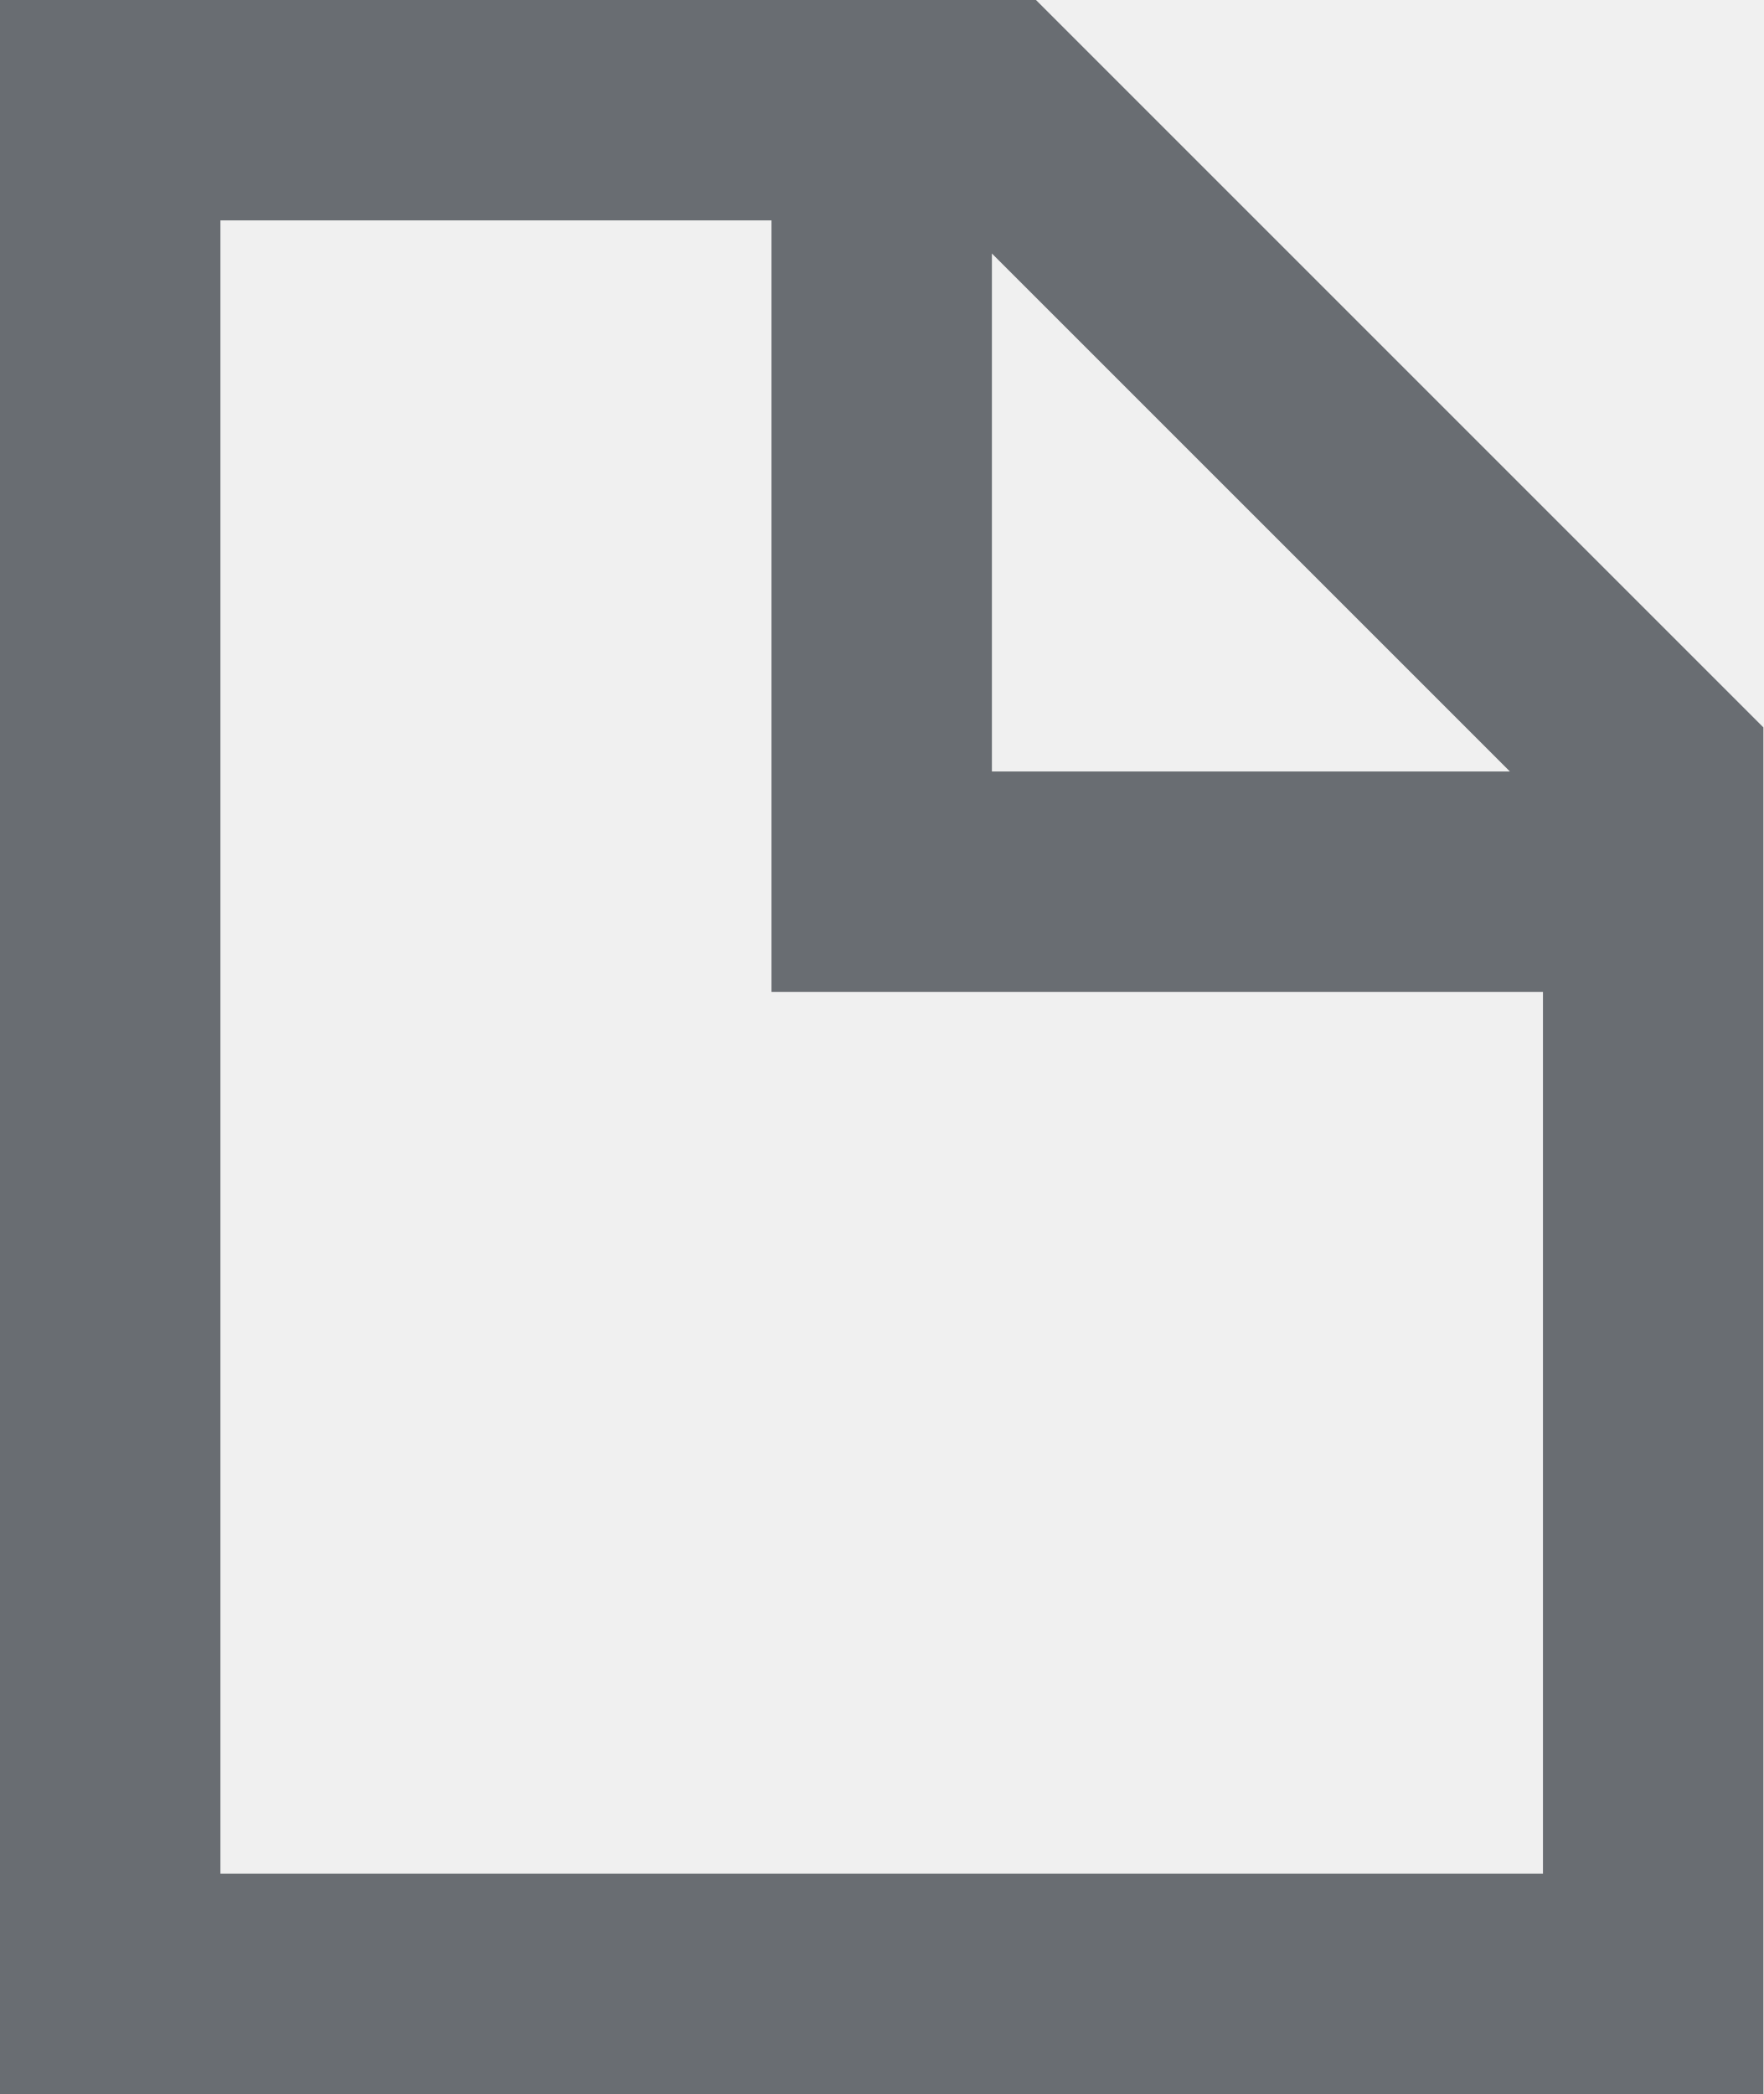
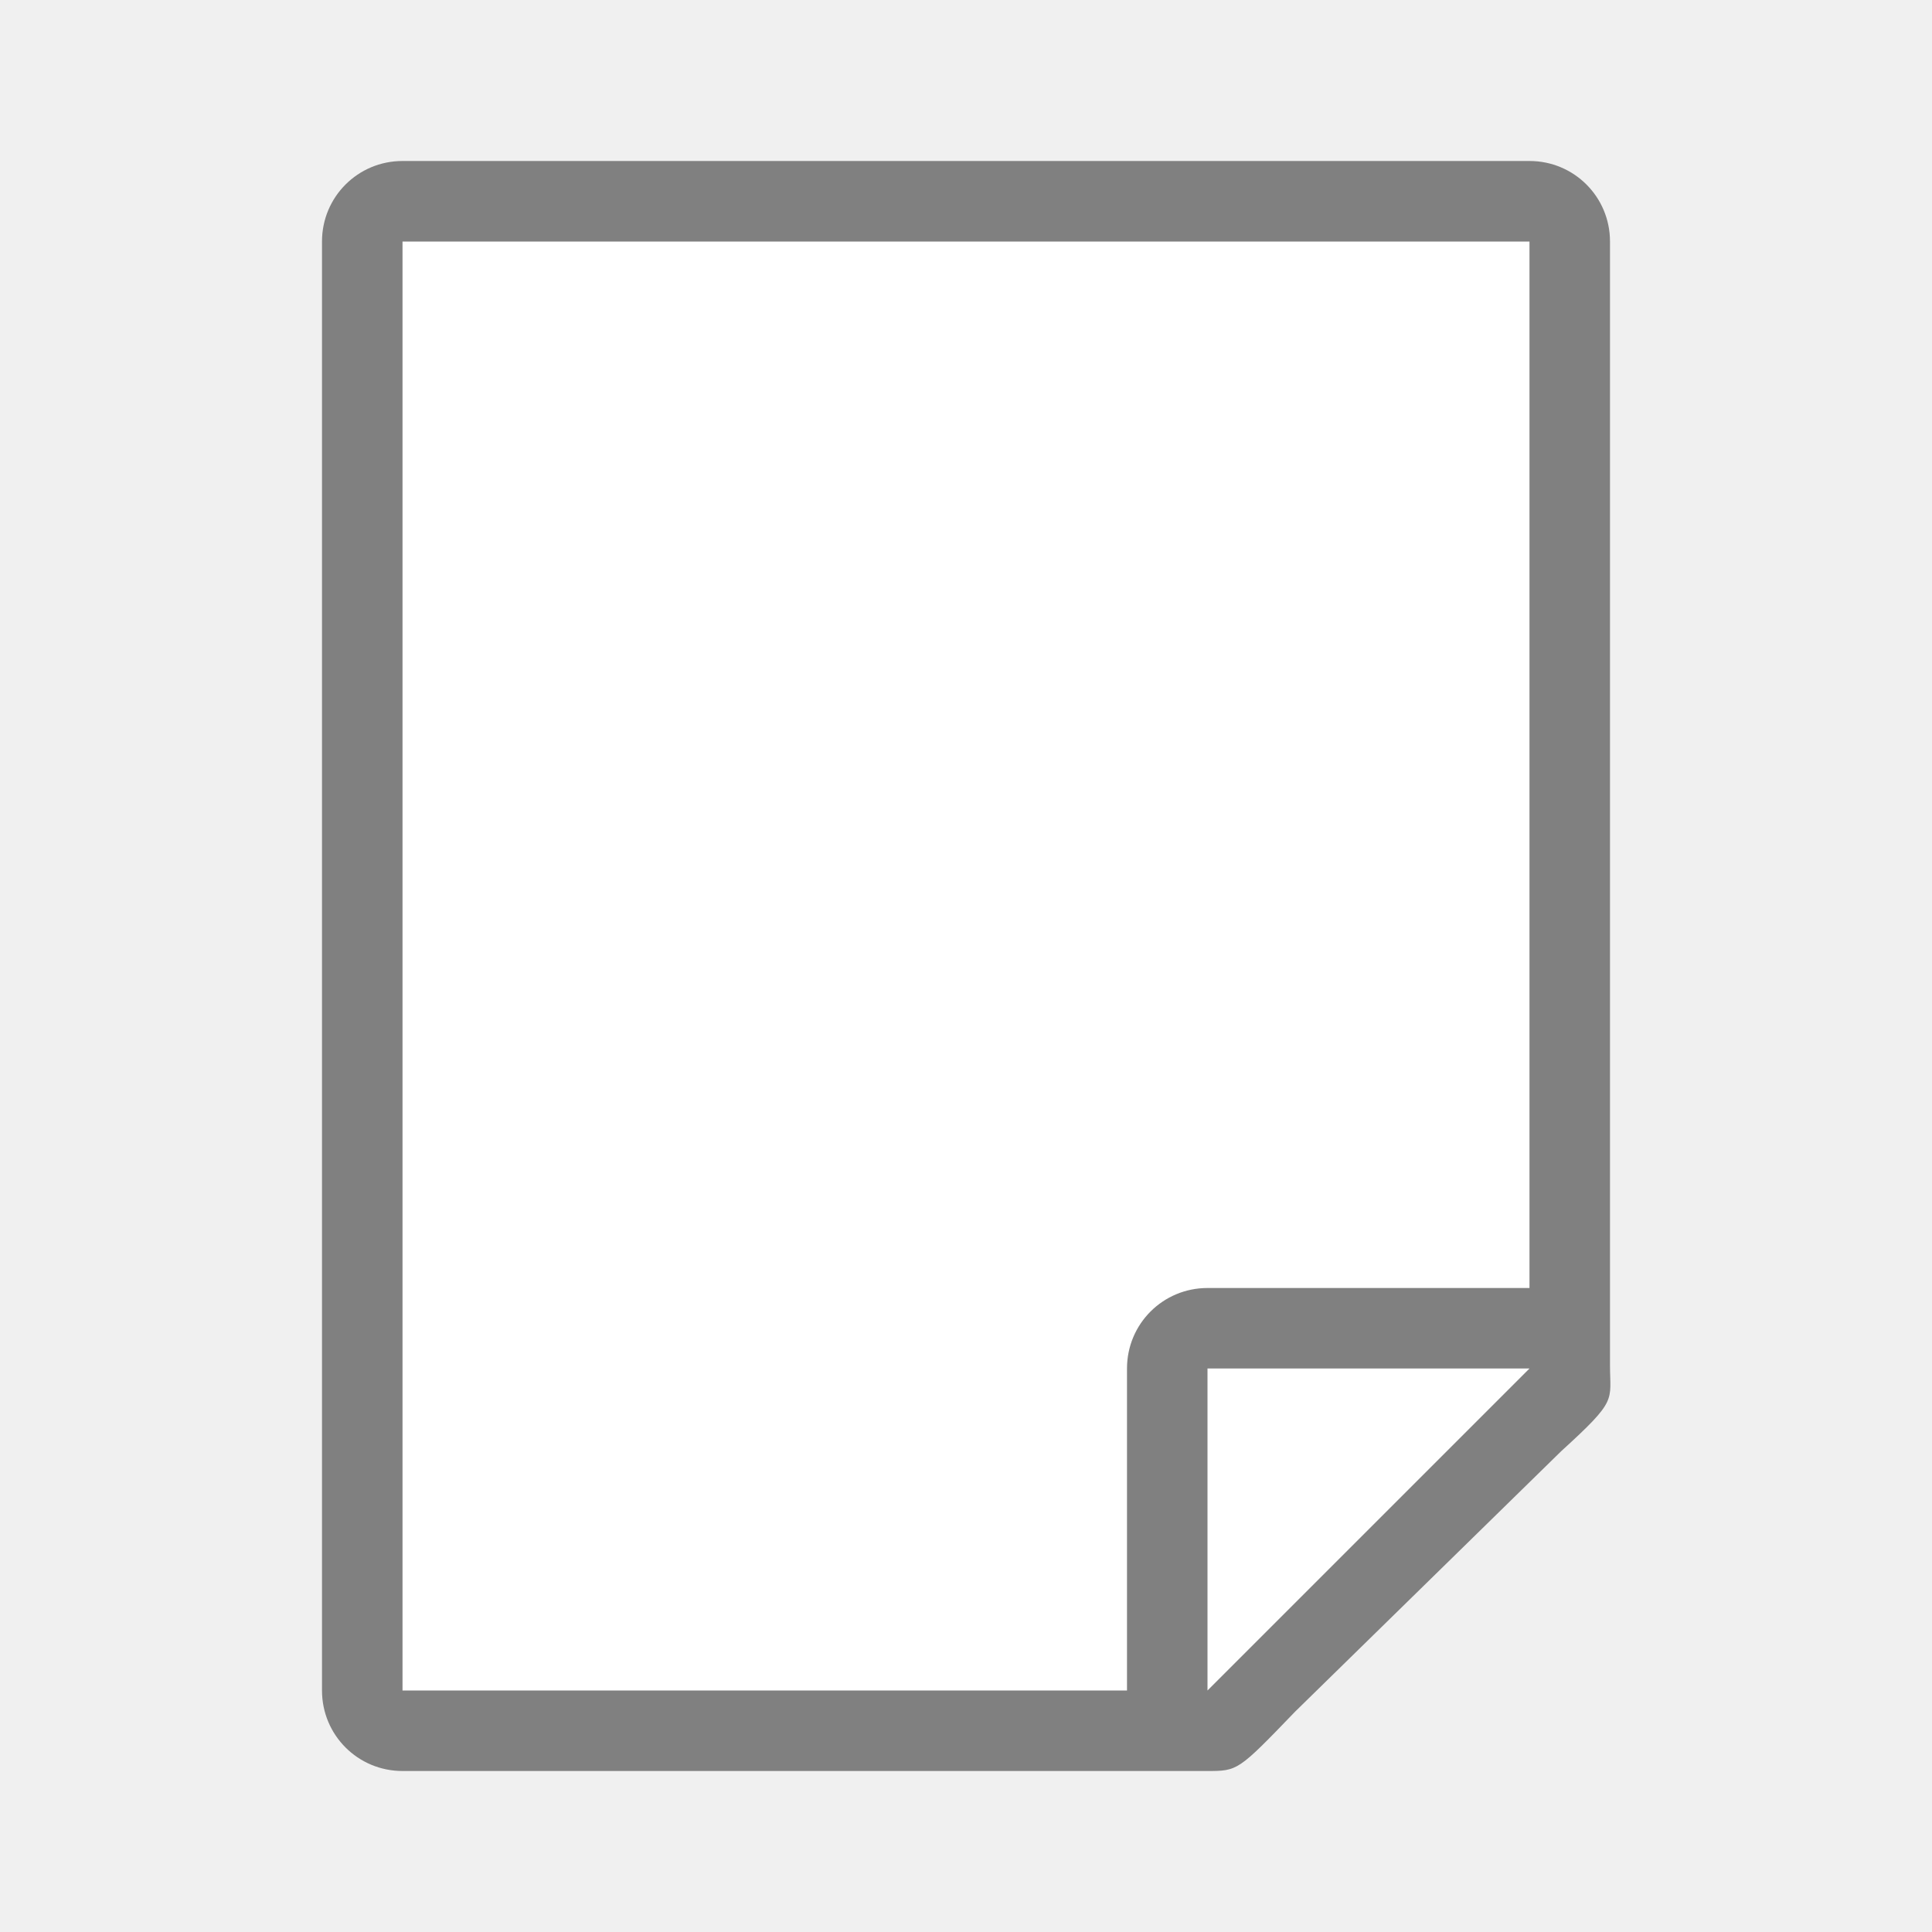
- <svg xmlns="http://www.w3.org/2000/svg" viewBox="0 0 16 19">
-   <path d="M21,22.5H5V3.5h9.4L21,10.1v.4h0Zm-9-11v-6H7v15H19v-8H12Zm2-5.7v4.7h4.7Z" transform="translate(-5 -3.5)" fill="#696d72" fill-rule="evenodd" />
+ <svg xmlns="http://www.w3.org/2000/svg" viewBox="0 0 24 24">
+   <g transform="matrix(1 0 0 -1 0 24)">
+     <path d="m5 3v18h14v-14.271l-4-3.729z" fill="#fff" />
+     <path d="m5 2c-.554 0-1 .446-1 1v18c0 .554.446 1 1 1h14c .554 0 1-.446 1-1v-10.109-3.641-.208c0-.451.099-.427-.605-1.068l-3.307-3.237c-.71-.737-.711-.737-1.095-.737h-.332-.662zm0 1h9v4c0 .554.446 1 1 1h4v13h-14z" fill="#808080" />
+     <path d="m15 7h4l-4-4z" fill="#fff" fill-rule="evenodd" />
+   </g>
</svg>
